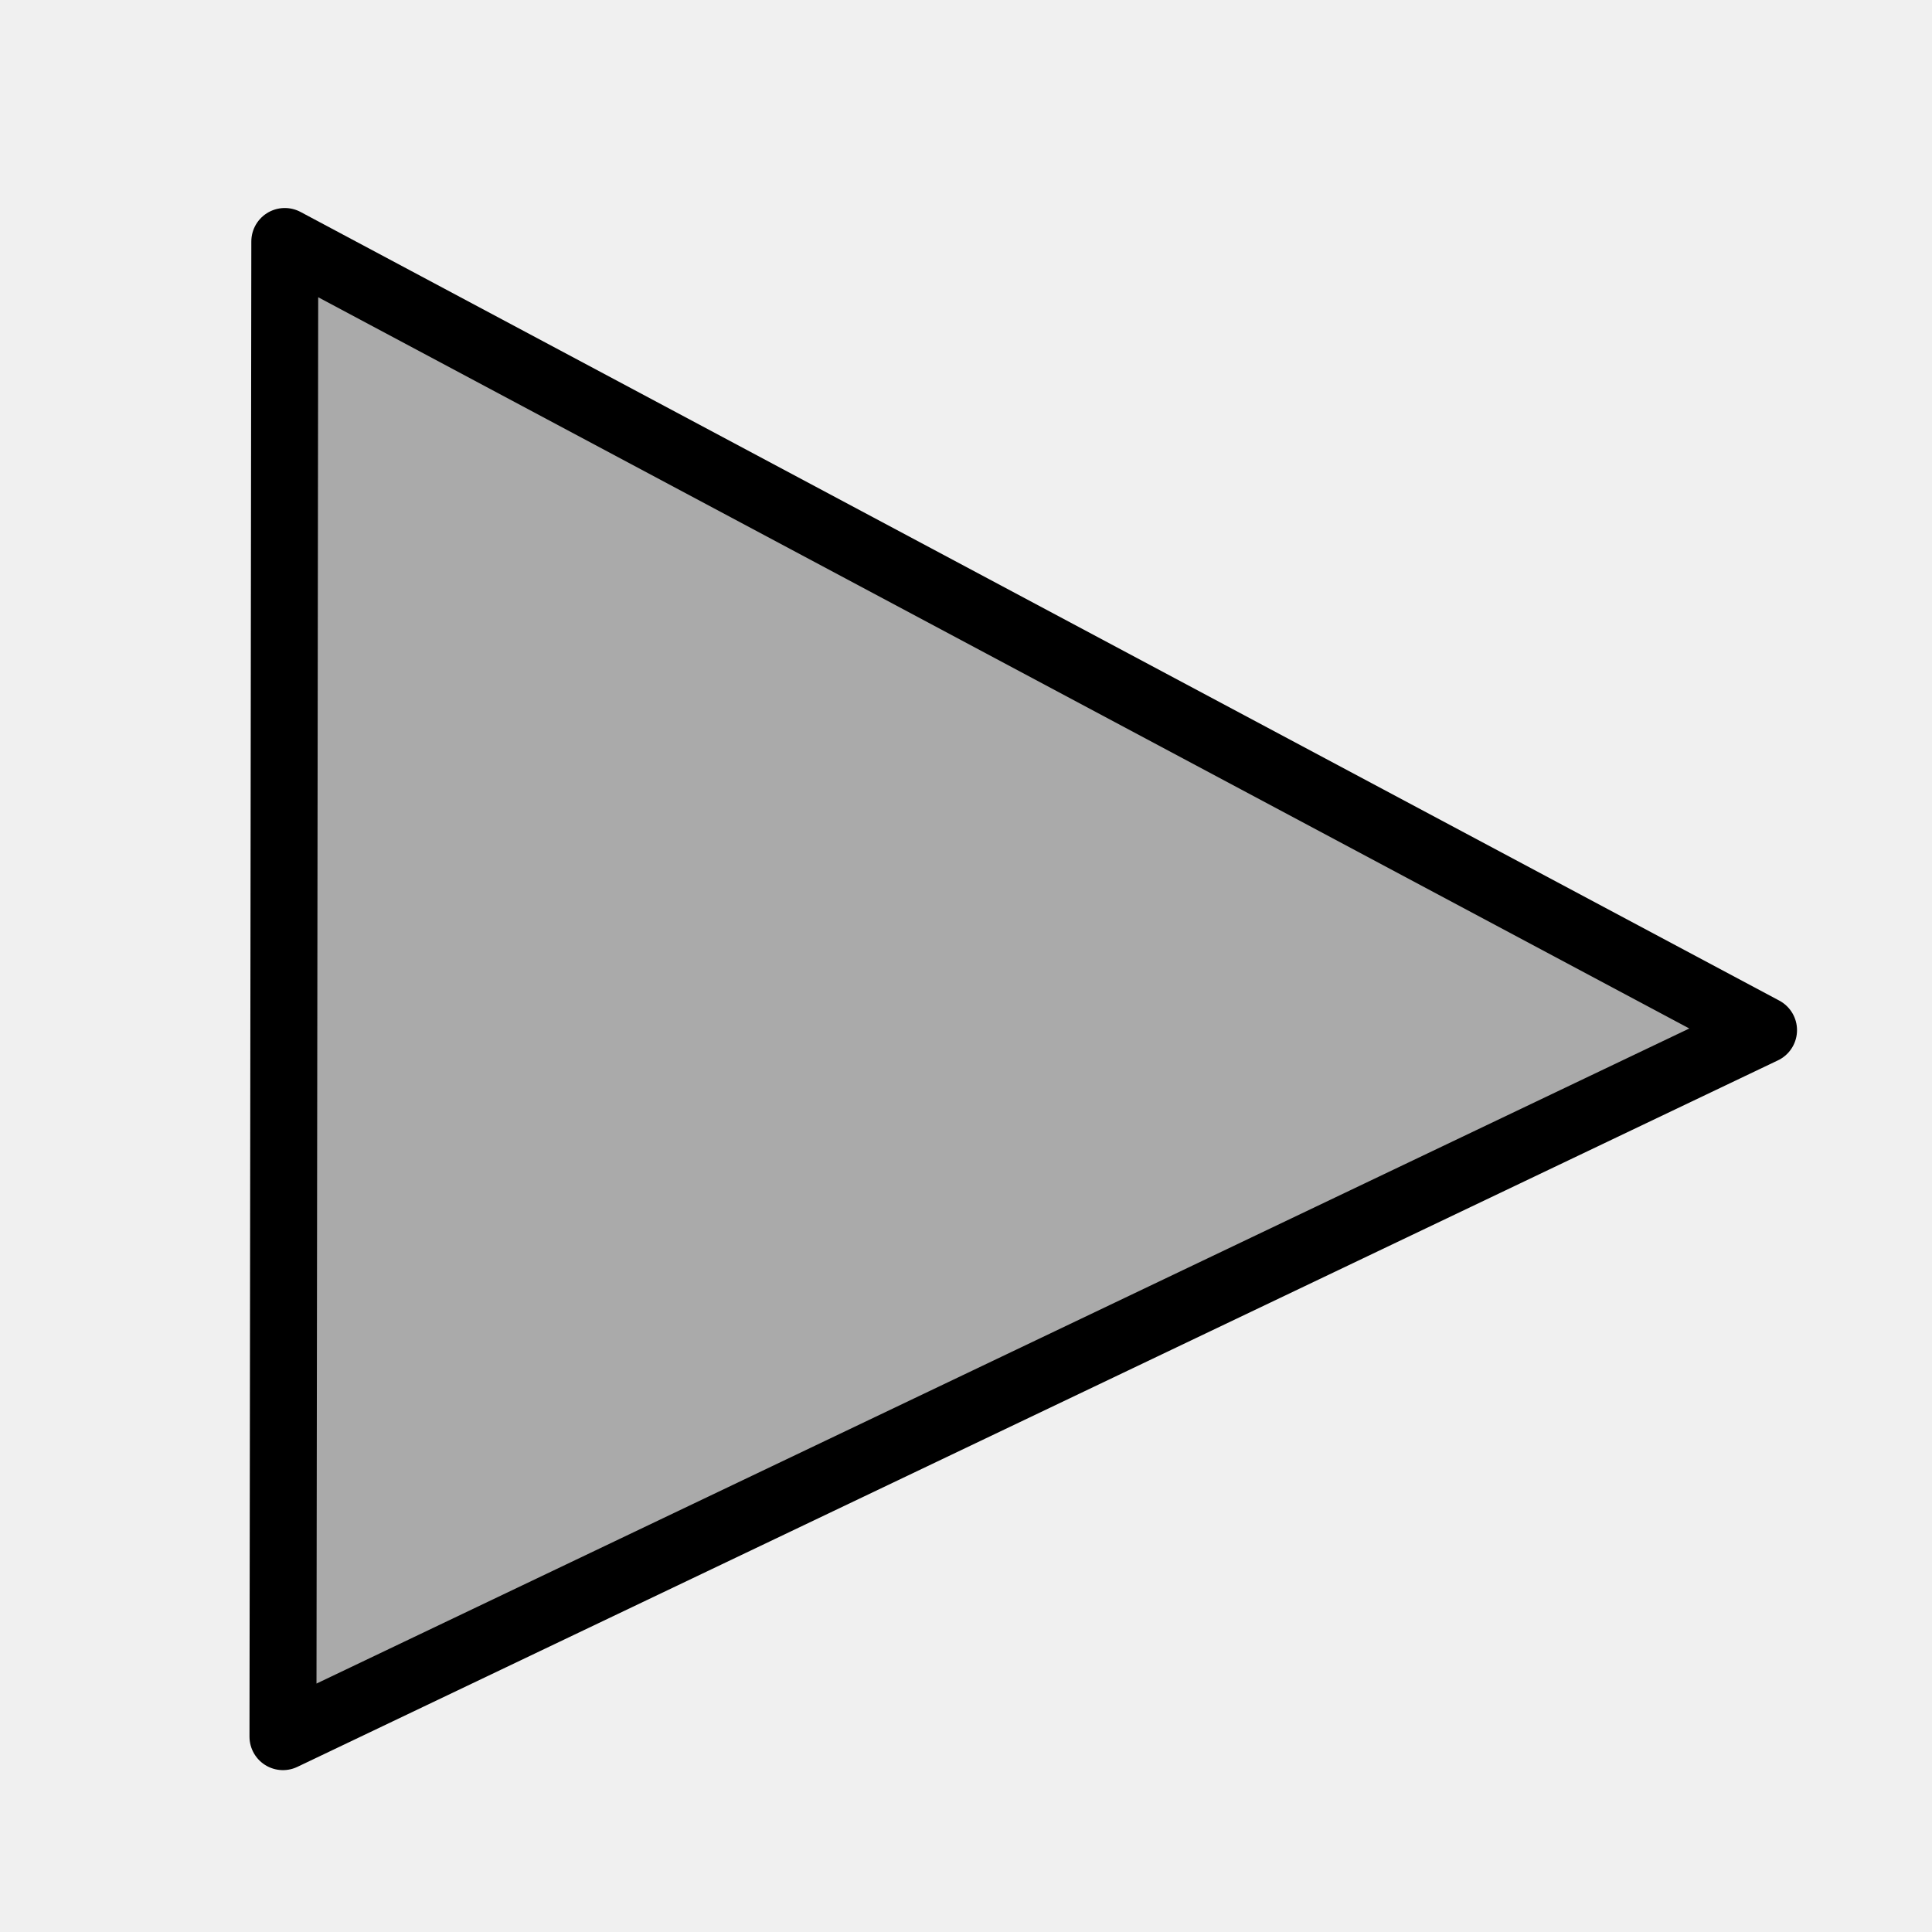
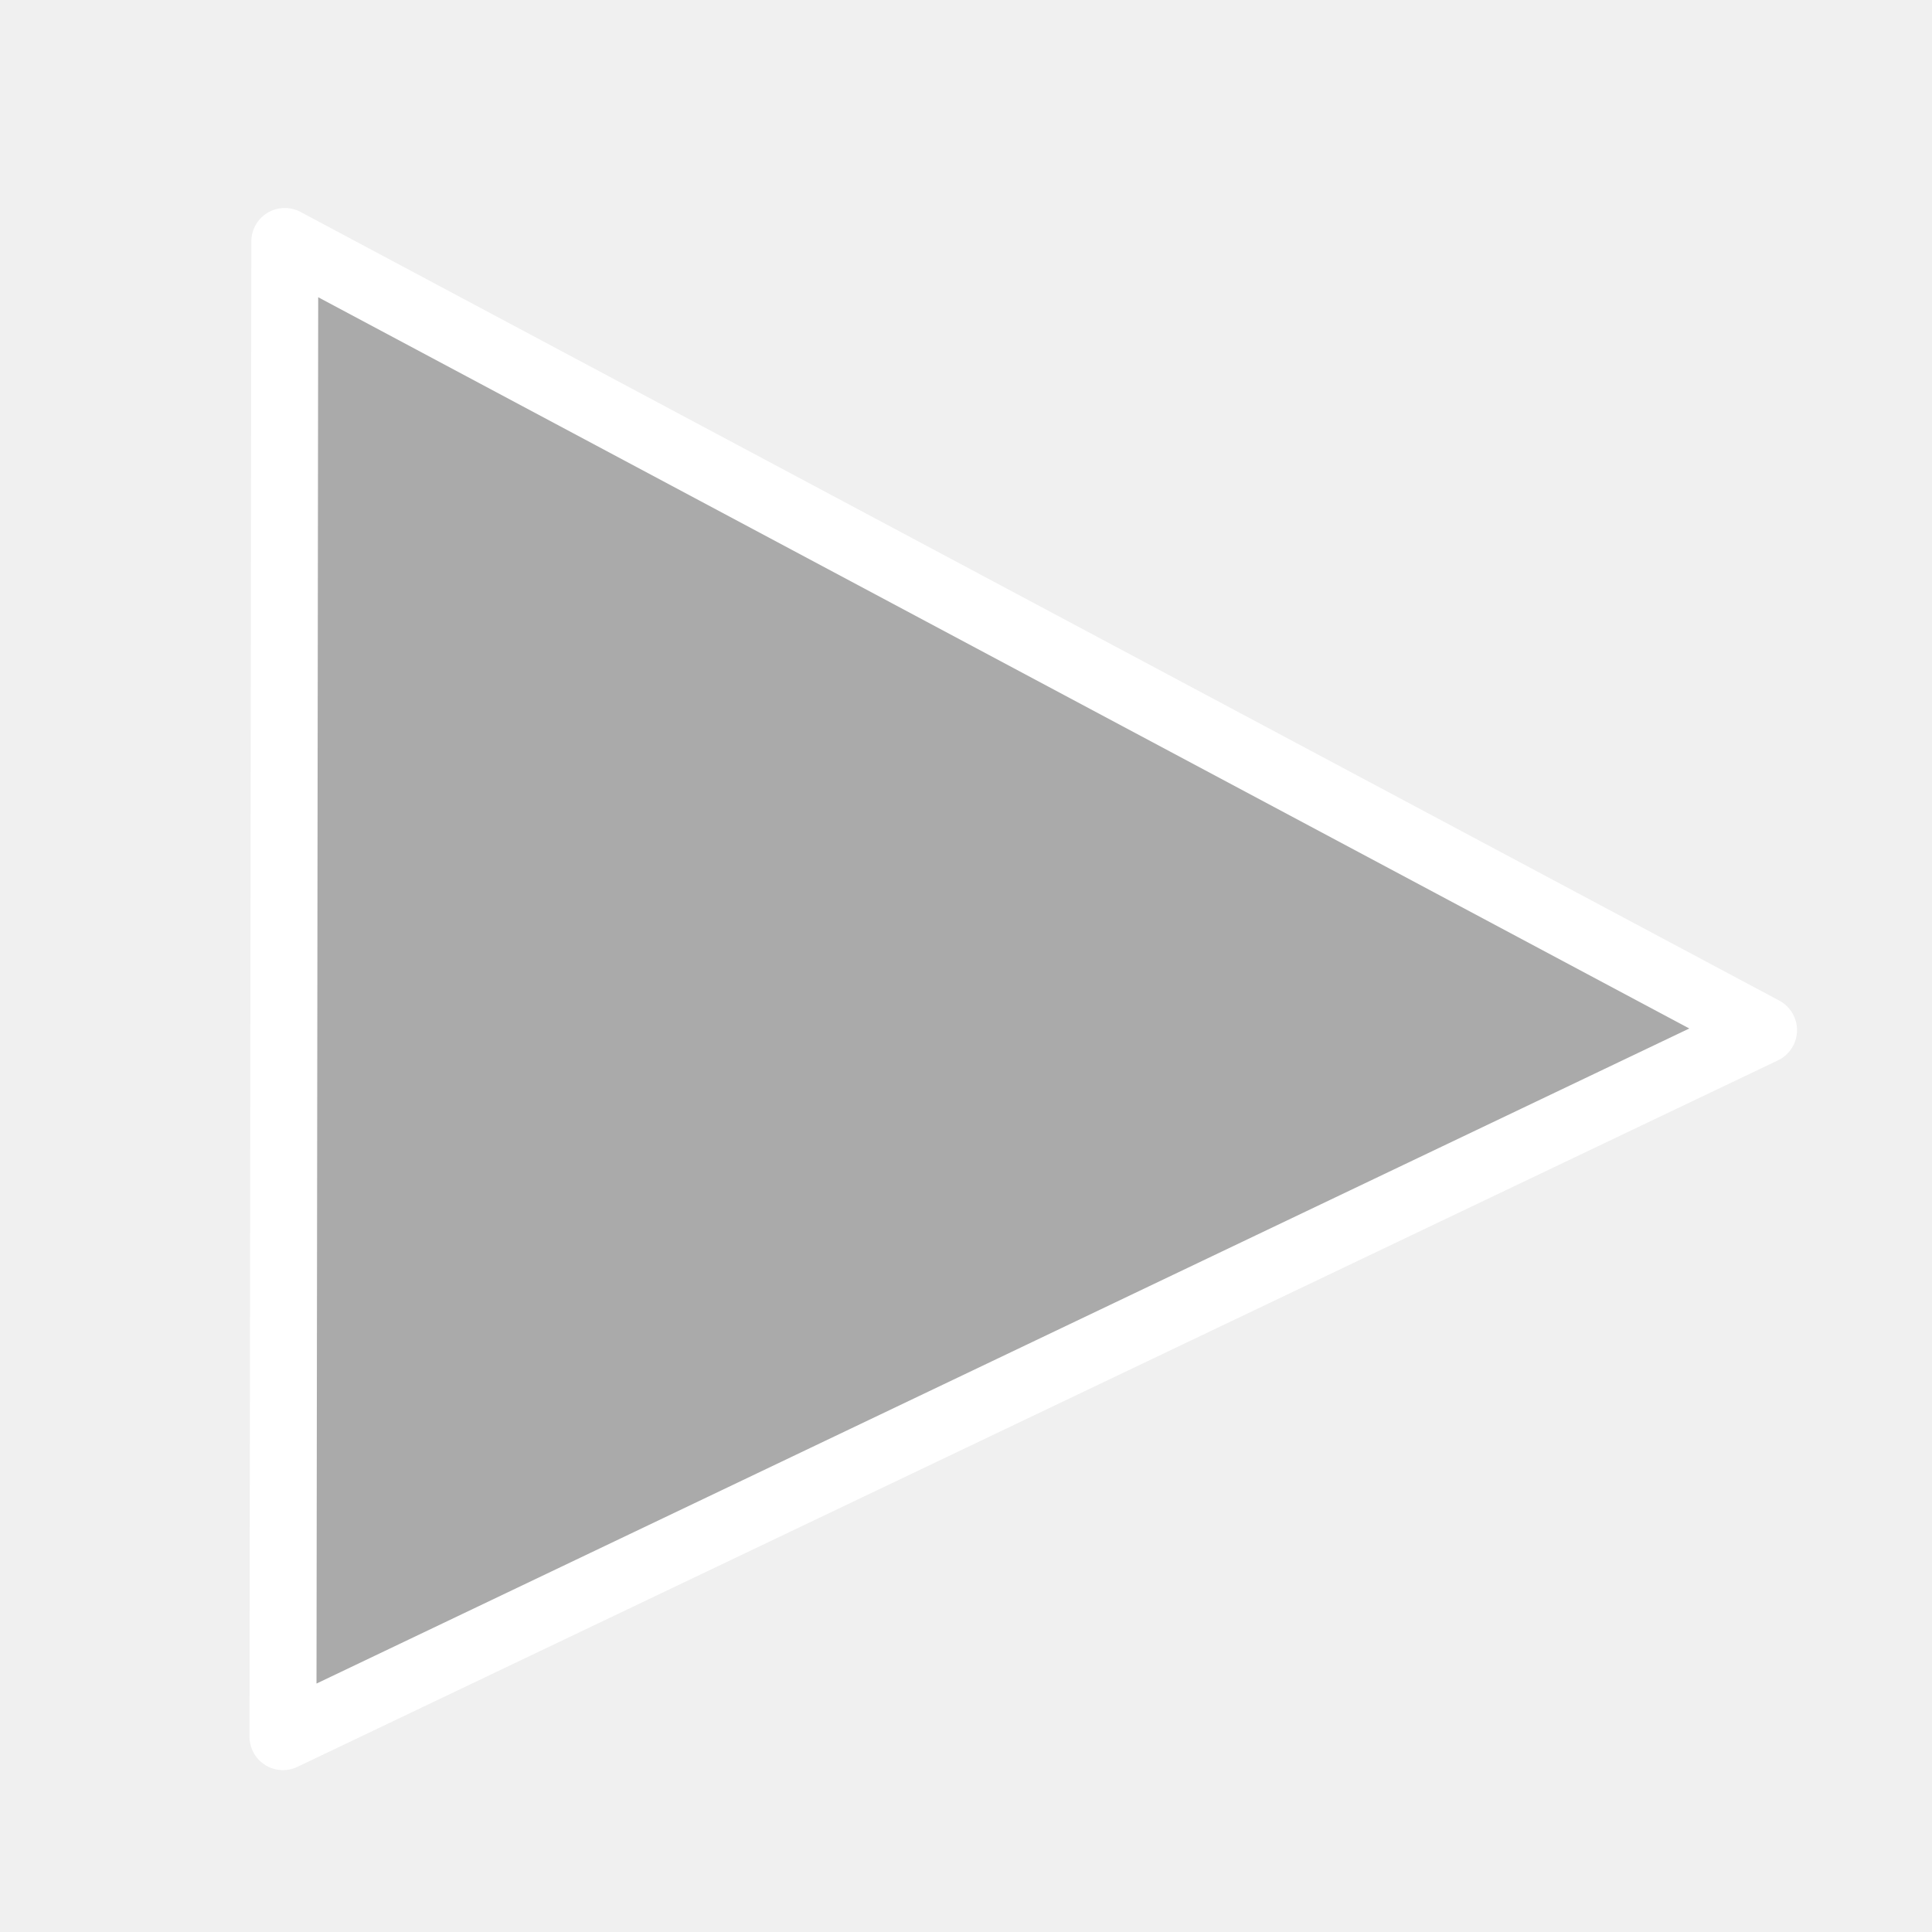
<svg xmlns="http://www.w3.org/2000/svg" width="100mm" height="100mm" viewBox="0 0 100 100" version="1.1" id="svg8">
  <defs id="defs2" />
  <g id="layer1" transform="translate(0,-197)">
-     <path style="fill:#aaaaaa;stroke:#000000;stroke-width:3.465;stroke-linecap:butt;stroke-linejoin:round;stroke-opacity:1;stroke-miterlimit:4;stroke-dasharray:none;fill-opacity:1" d="m 14.741,209.499 76.54,40.821 -76.635,36.569 z" id="path815" />
+     <path style="fill:#aaaaaa;stroke:#ffffff;stroke-width:3.465;stroke-linecap:butt;stroke-linejoin:round;stroke-opacity:1;stroke-miterlimit:4;stroke-dasharray:none;fill-opacity:1;paint-order:normal" d="m 14.741,209.499 76.54,40.821 -76.635,36.569 z" id="path815" />
  </g>
</svg>
